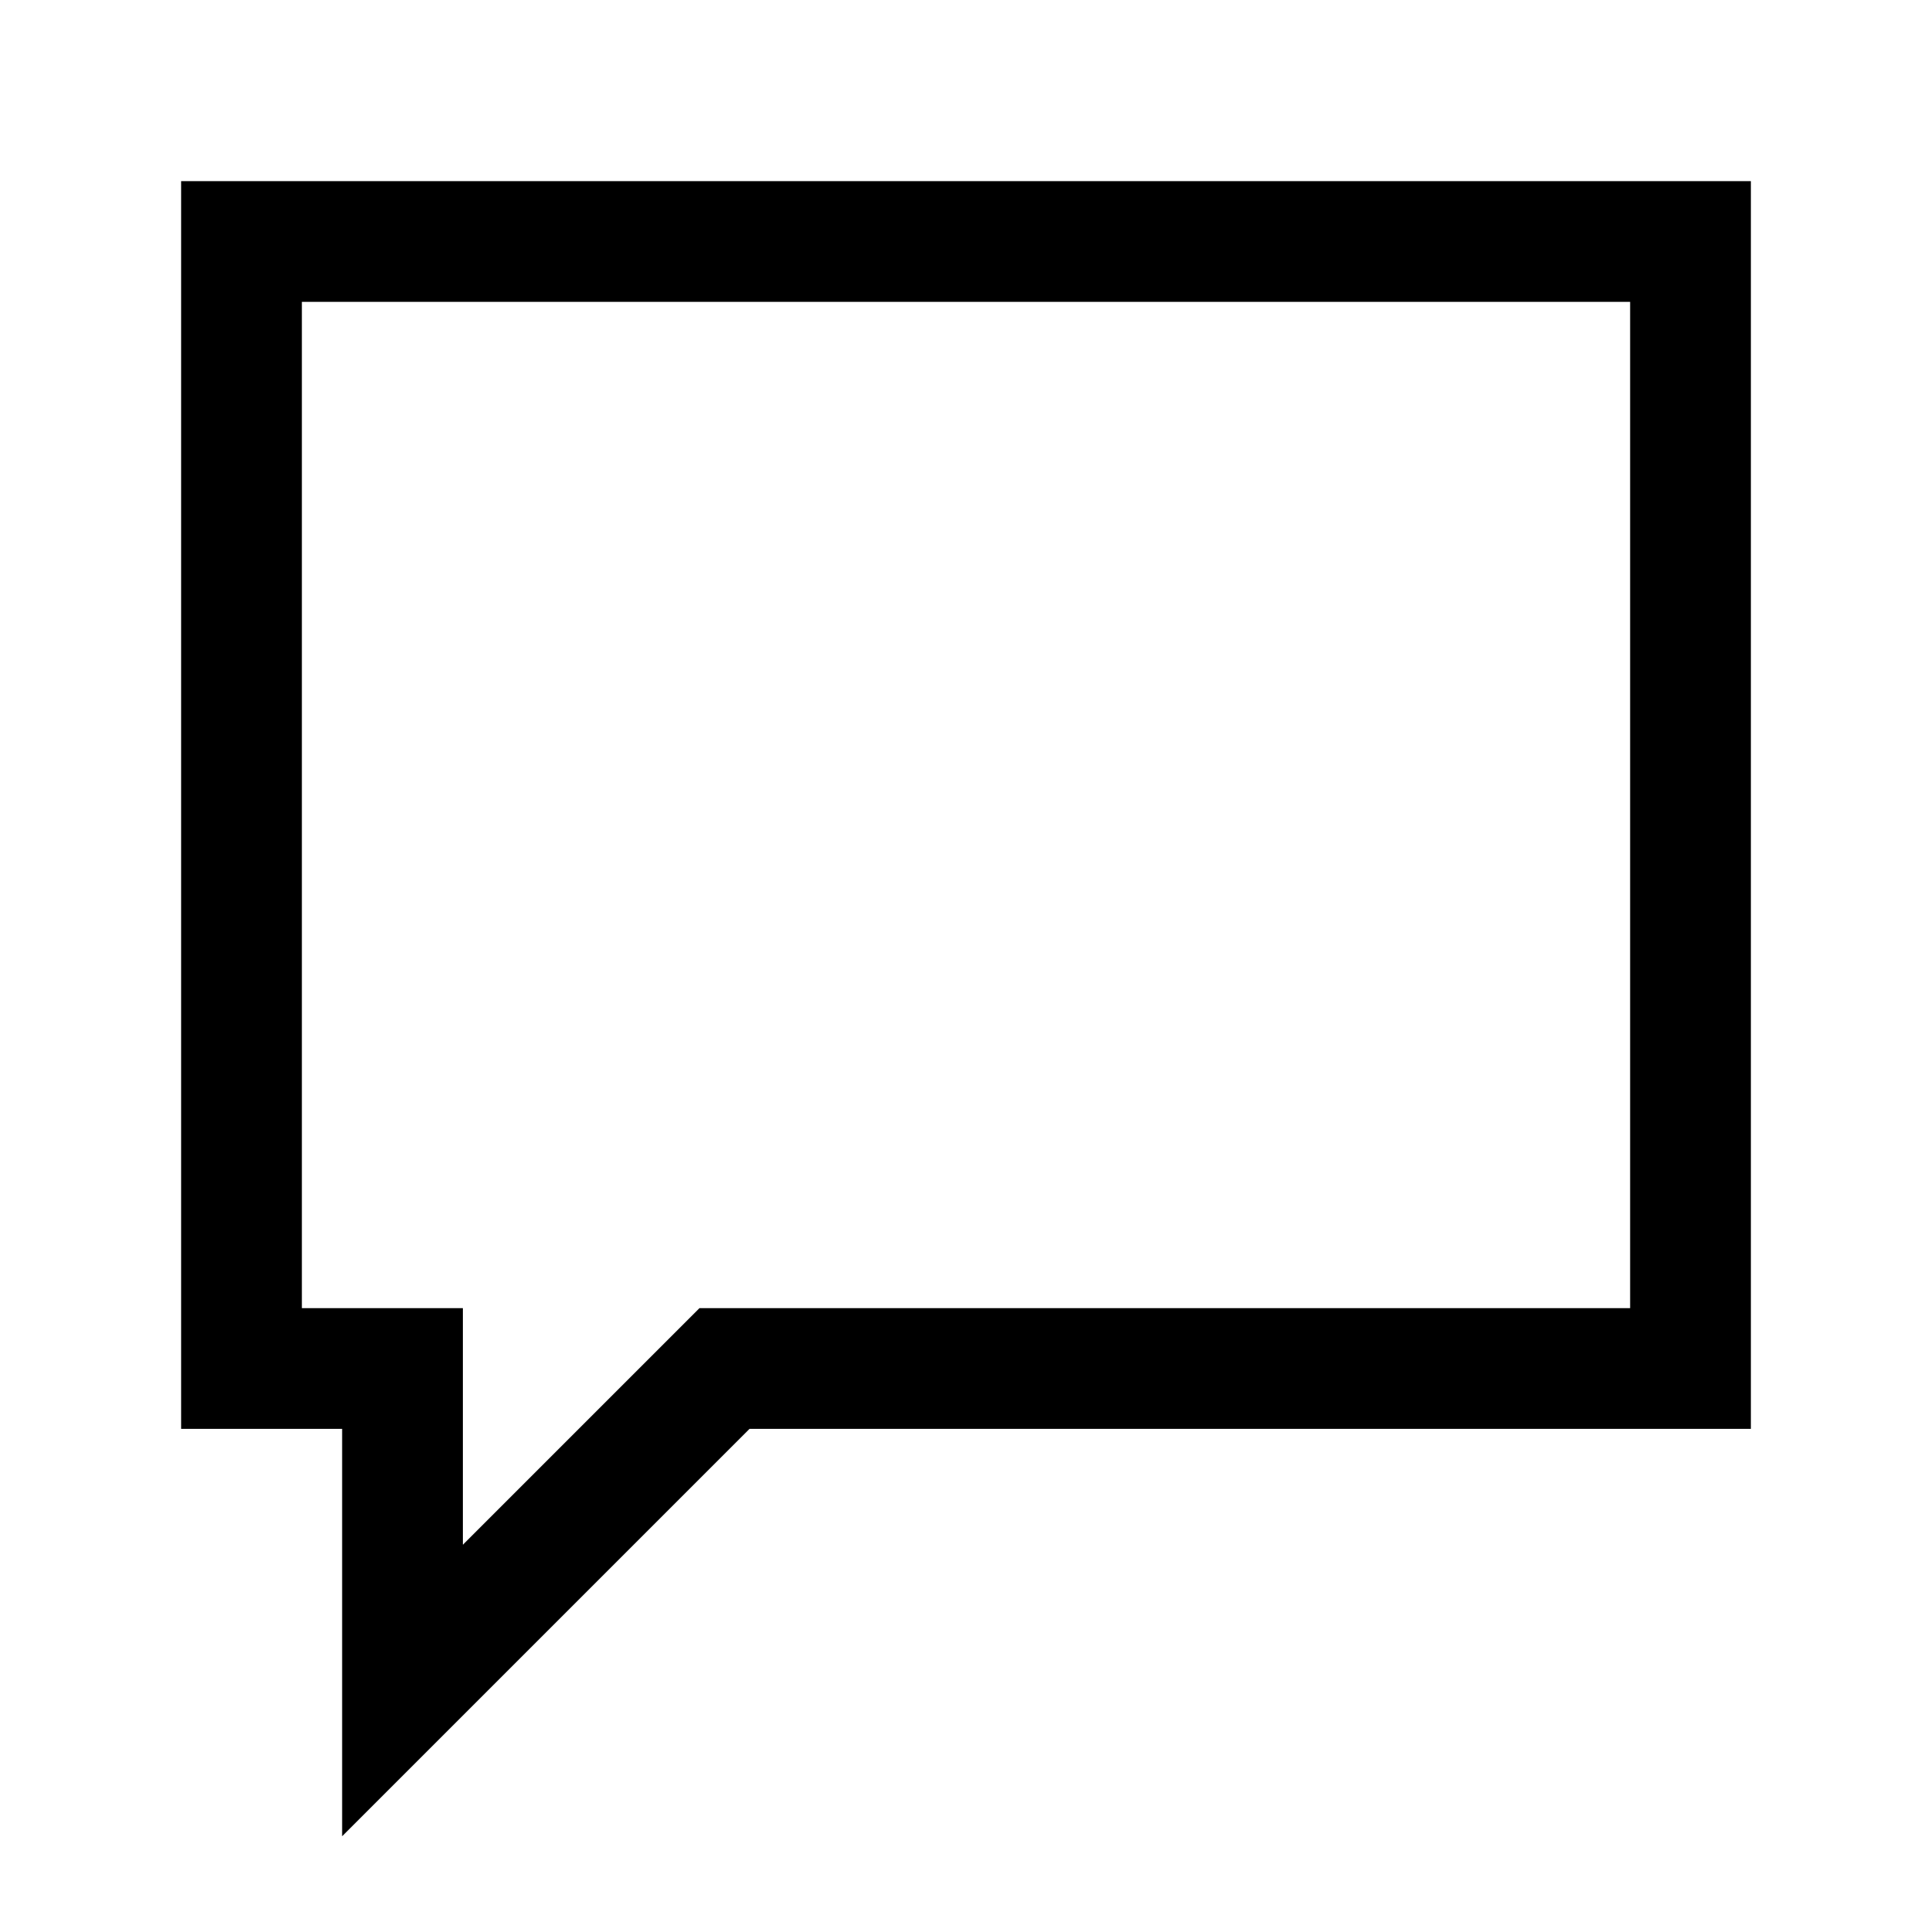
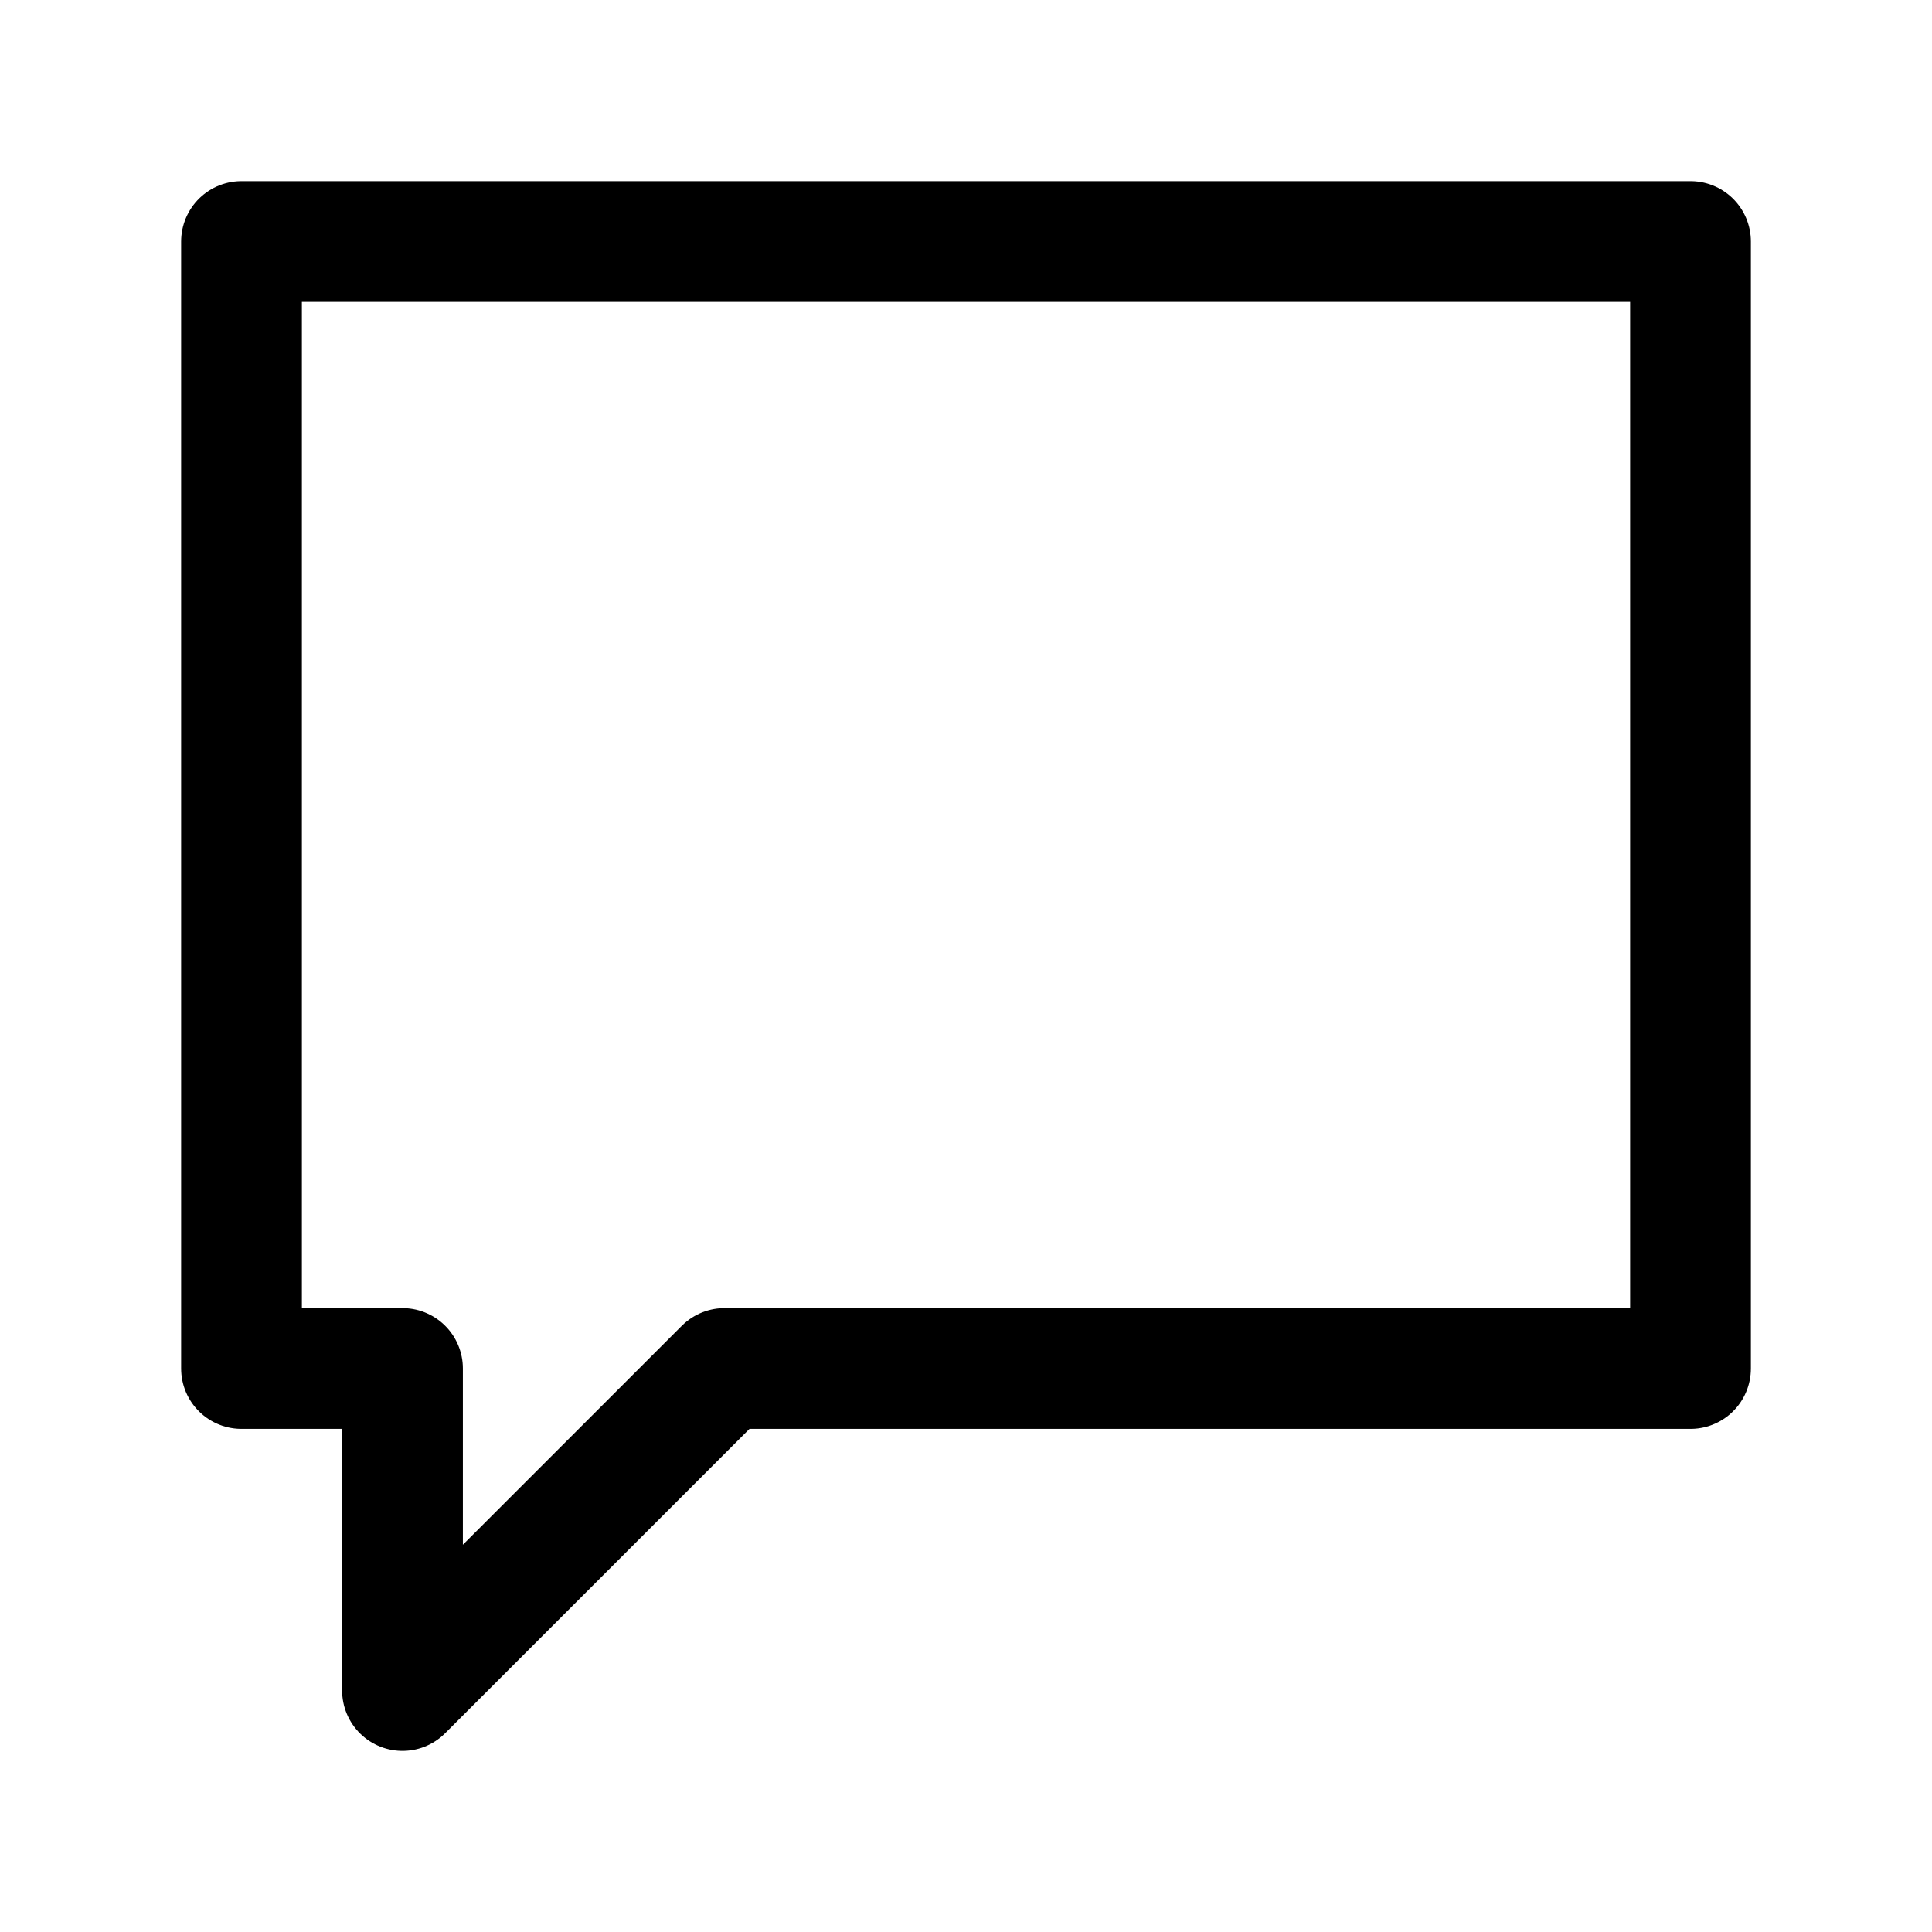
- <svg xmlns="http://www.w3.org/2000/svg" width="24" height="24" viewBox="0 0 24 24" fill="none" stroke="currentColor" stroke-width="1.5" stroke-linecap="square" stroke-linejoin="miter">
+ <svg xmlns="http://www.w3.org/2000/svg" width="24" height="24" viewBox="0 0 24 24" fill="none" stroke="currentColor" stroke-width="1.5" stroke-linecap="round" stroke-linejoin="round">
  <path d="M3 3 L21 3 L21 17 L9 17 L5 21 L5 17 L3 17 Z" />
</svg>
